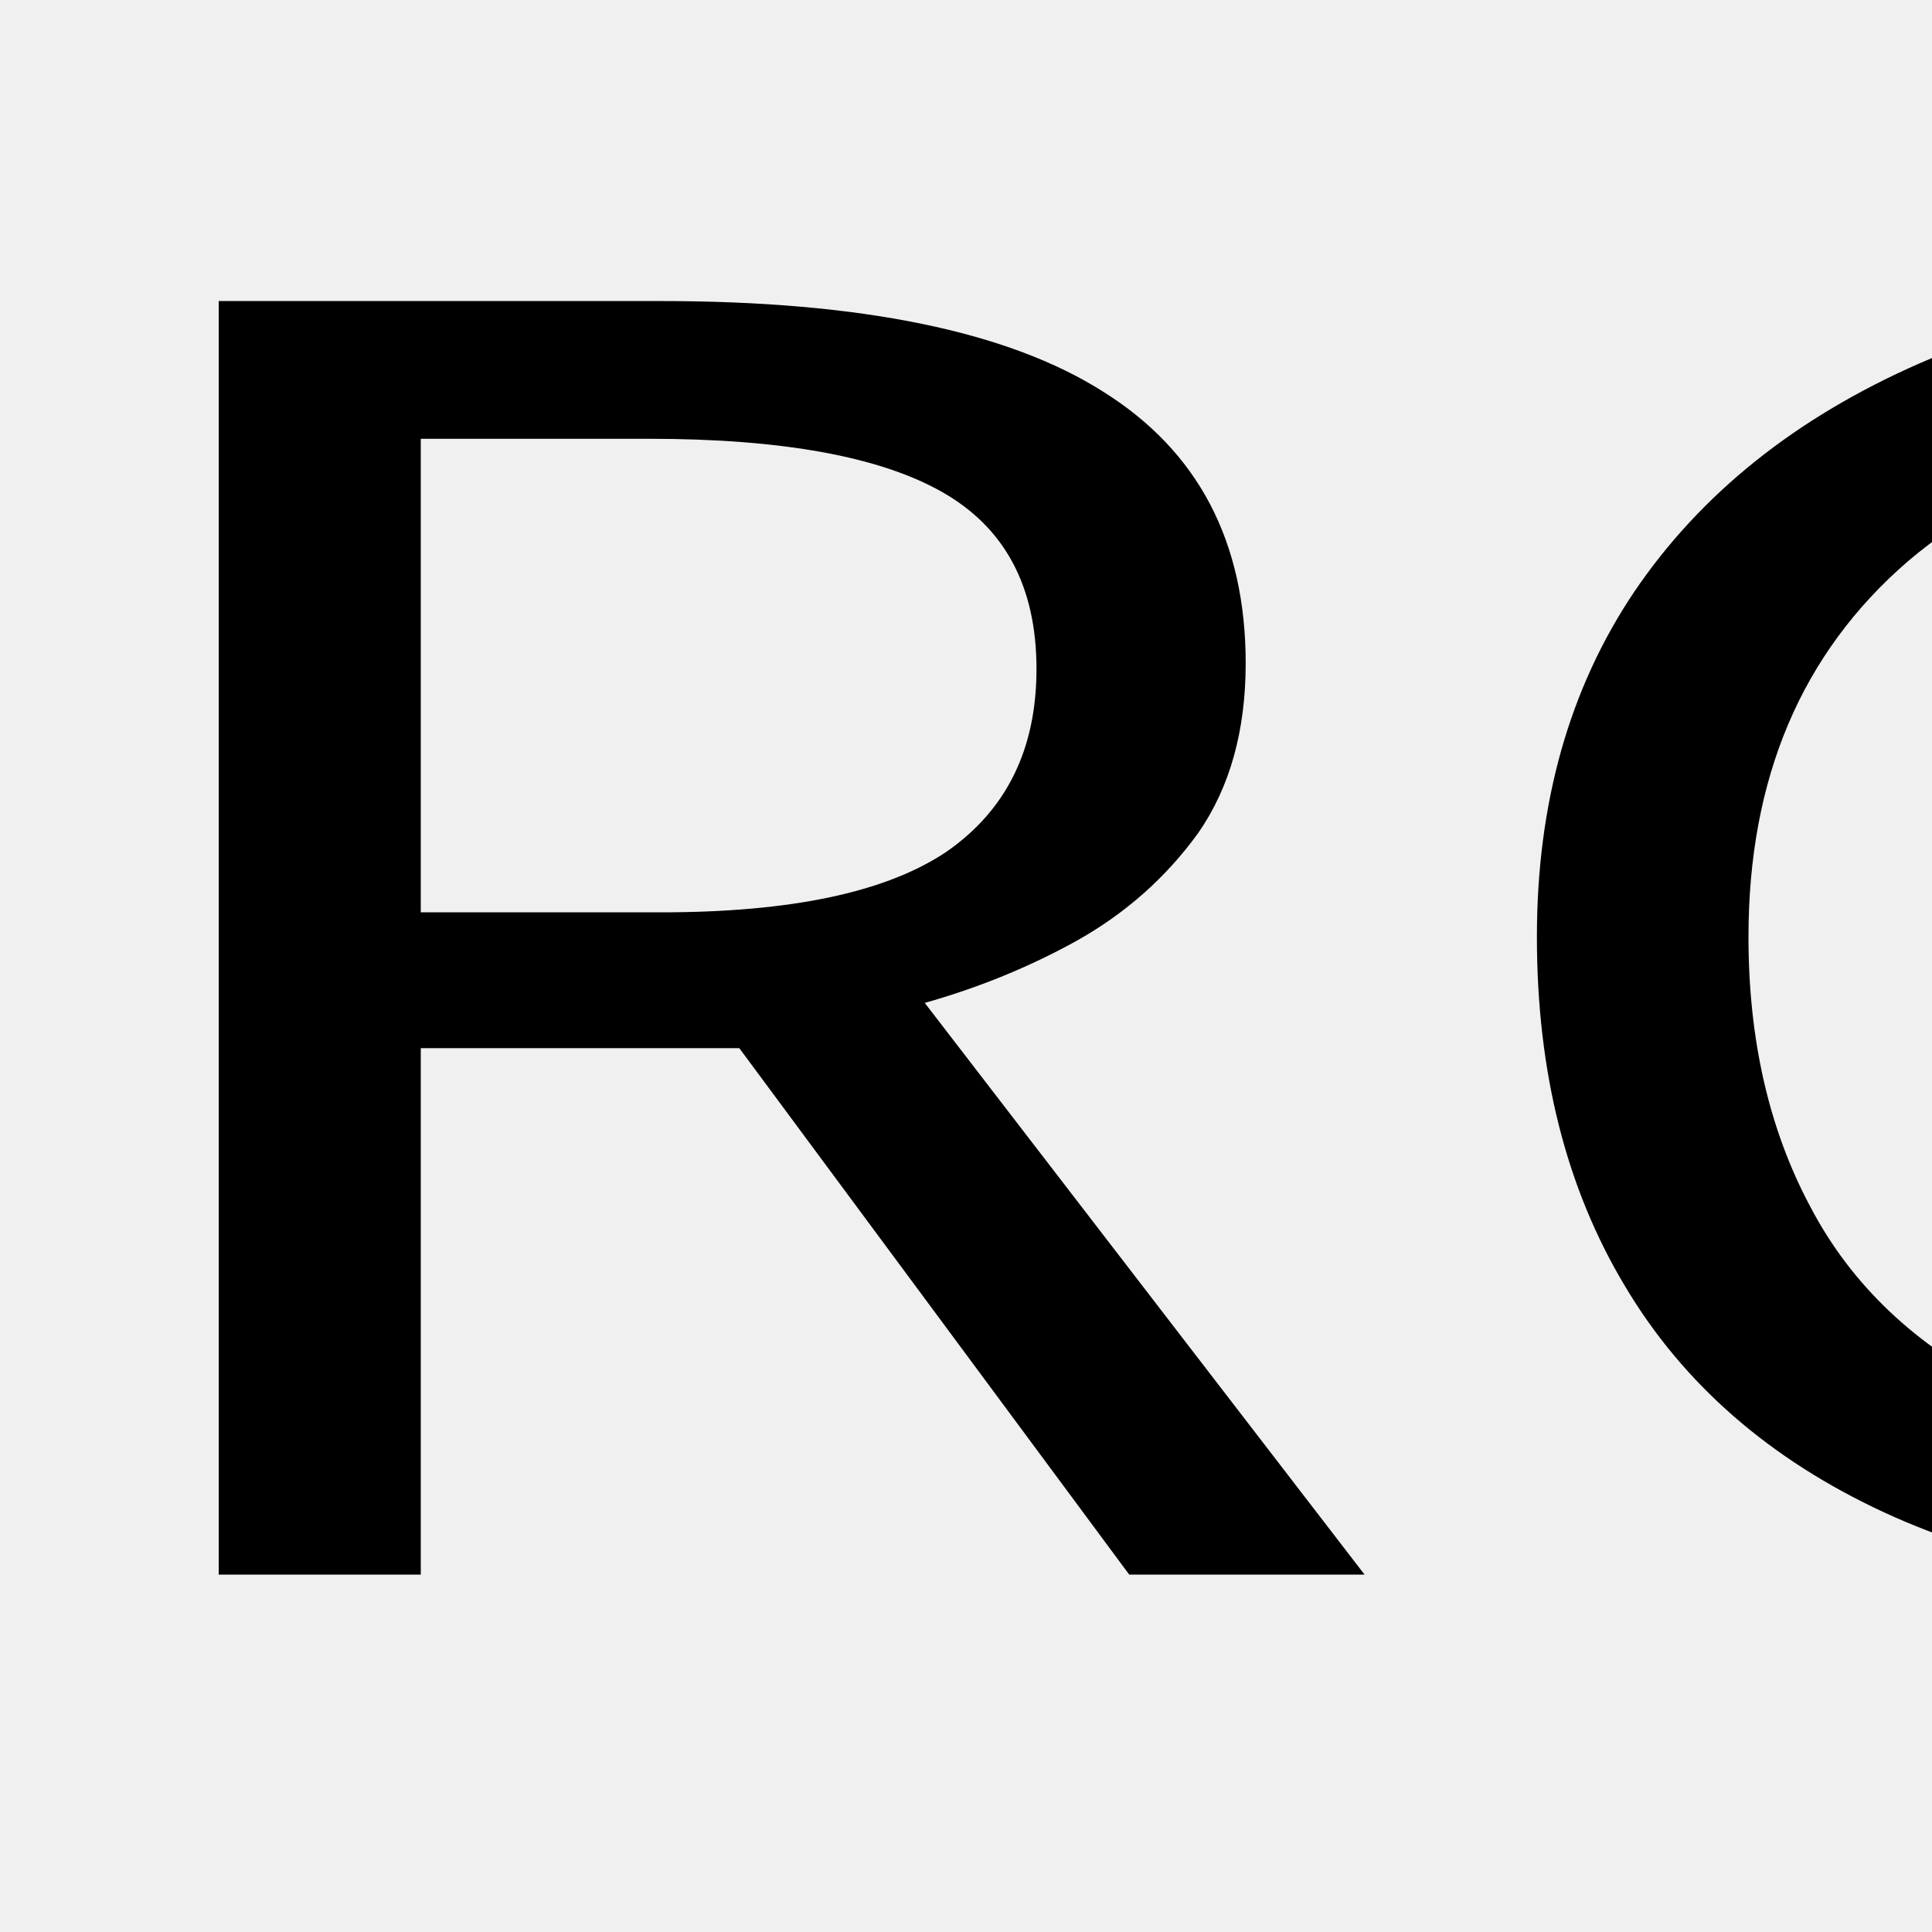
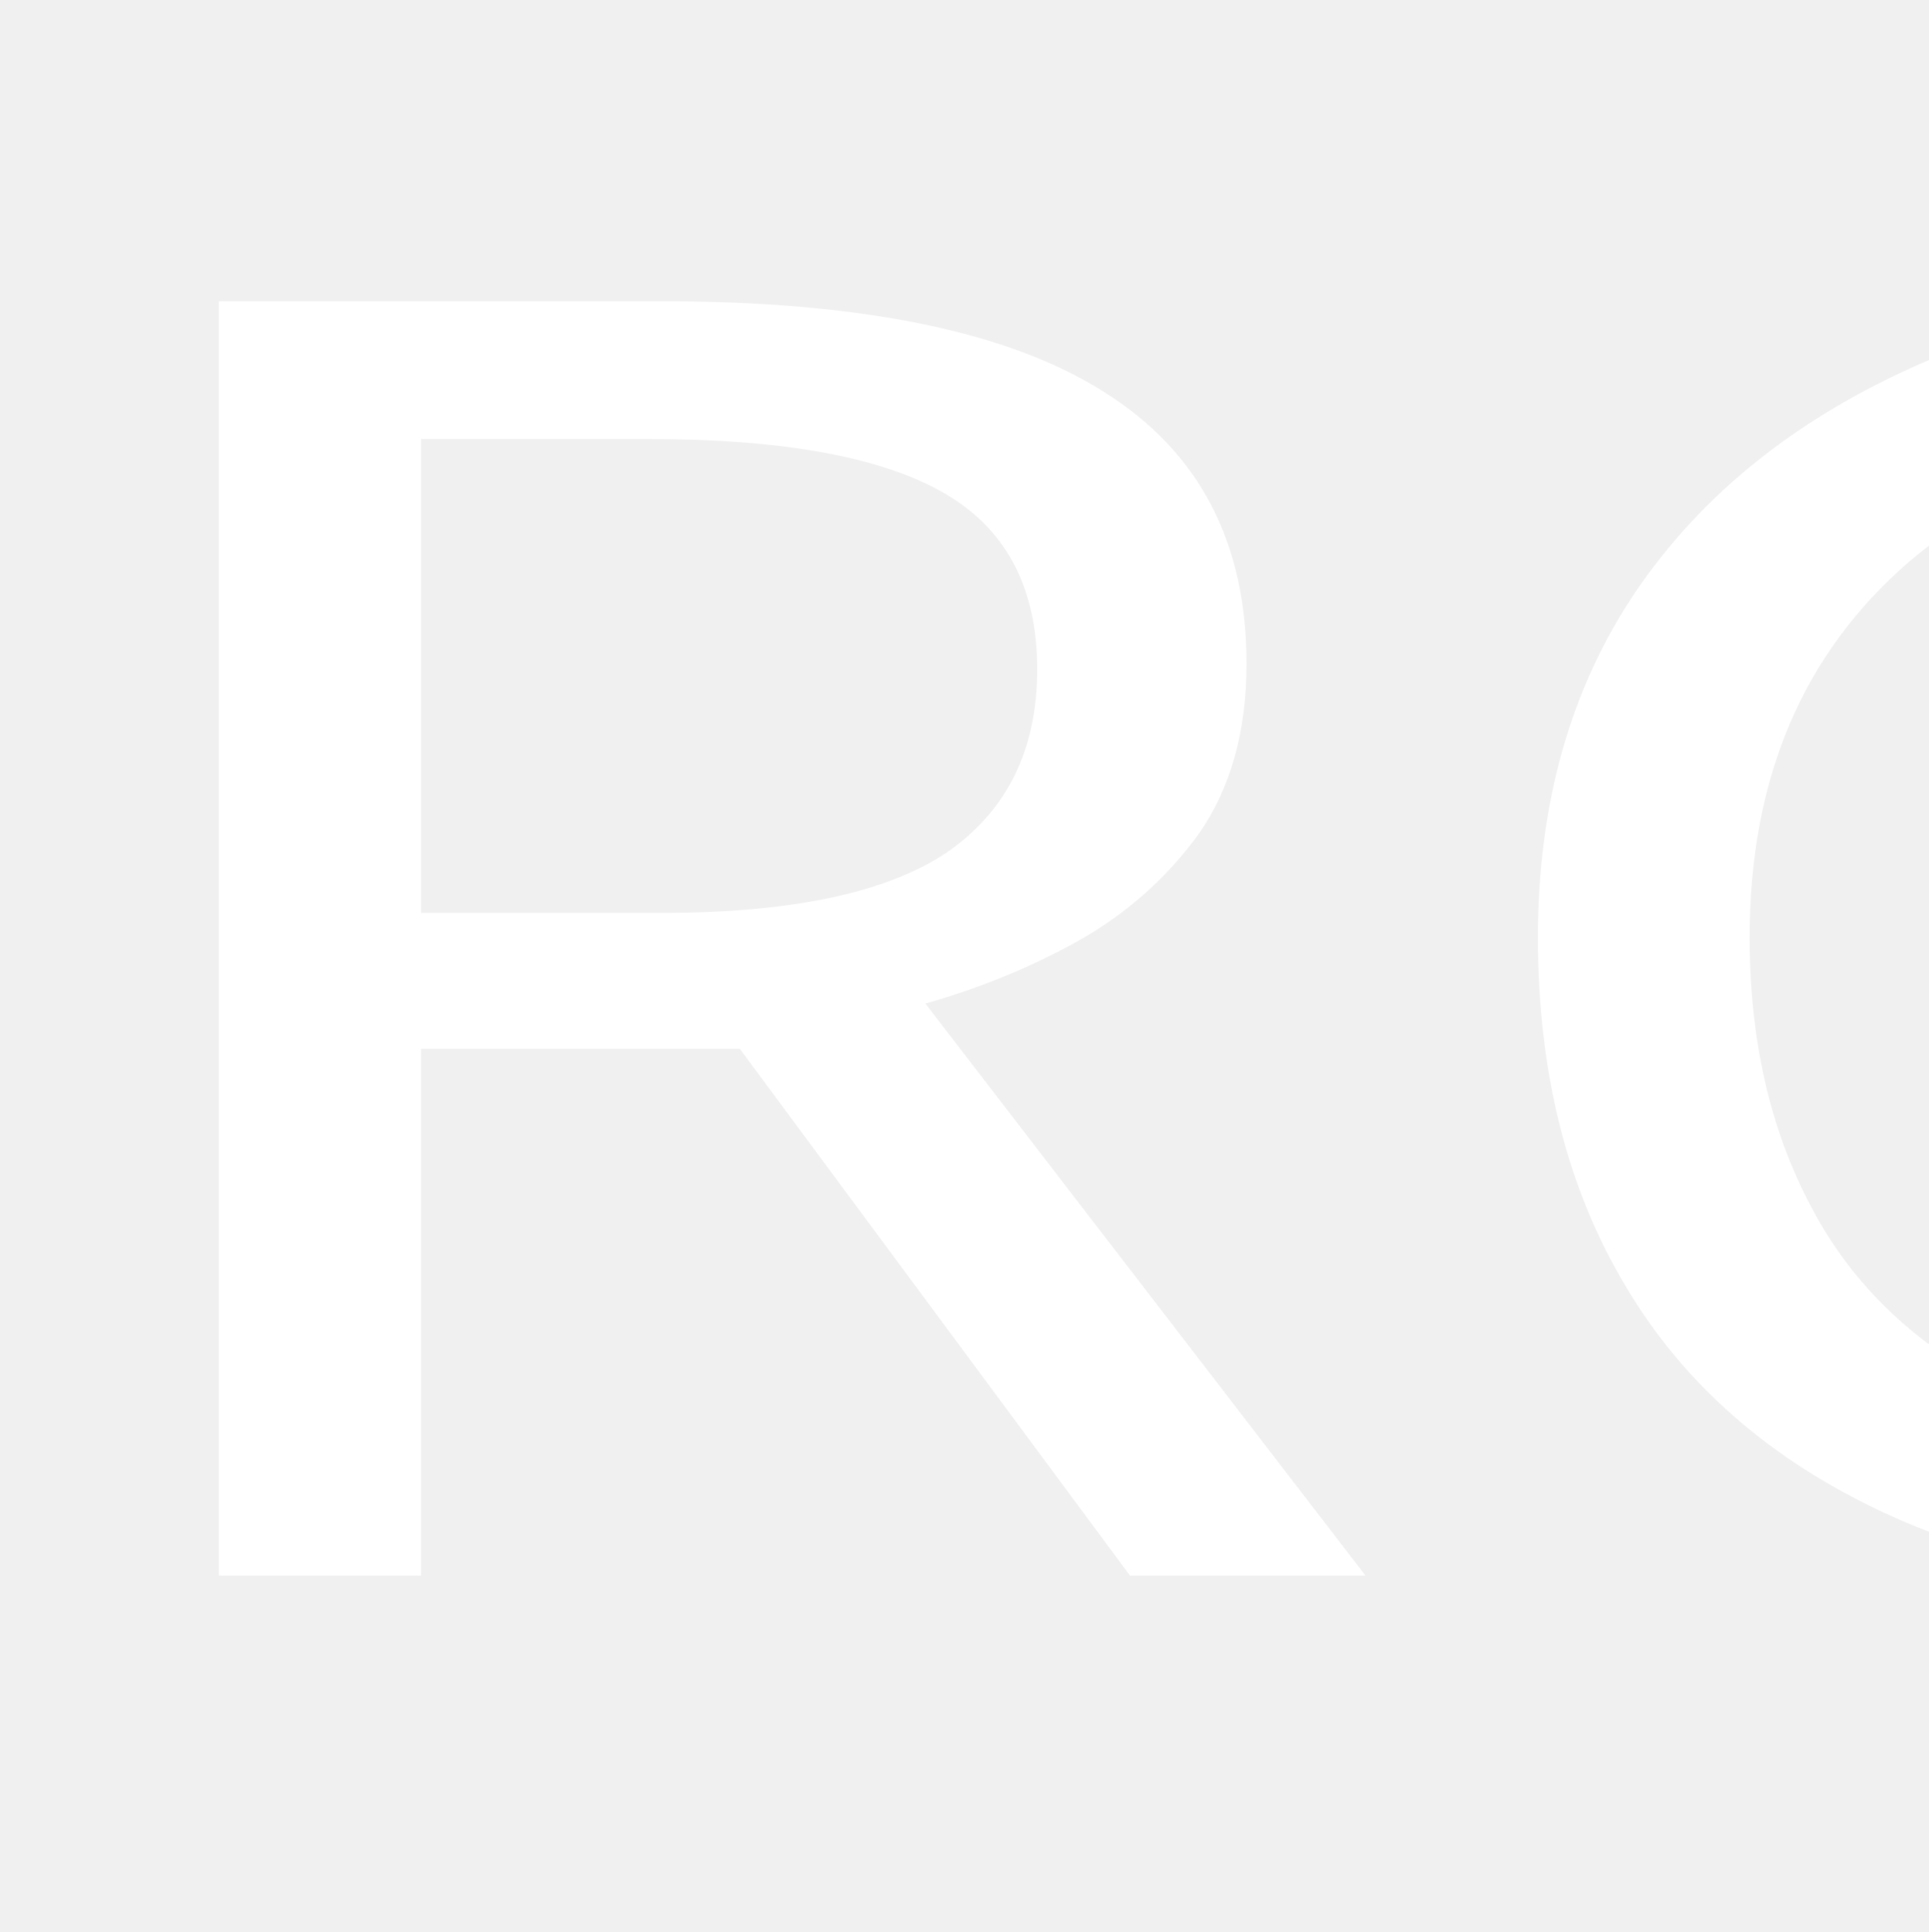
- <svg xmlns="http://www.w3.org/2000/svg" id="Layer_1" data-name="Layer 1" viewBox="0 0 16 16">
+ <svg xmlns="http://www.w3.org/2000/svg" id="Layer_1" data-name="Layer 1" viewBox="0 0 15.96 15.99">
  <defs>
-     <style>.cls-1{font-size:14.78px;font-family:AgencyFB-Reg, Agency FB;}</style>
+     <style>.cls-1{isolation:isolate;font-size:14.78px;fill:#fff;font-family:AgencyFB-Reg, Agency FB;}</style>
  </defs>
  <text class="cls-1" transform="translate(0 13.04) scale(1.26 1)">RG</text>
</svg>
